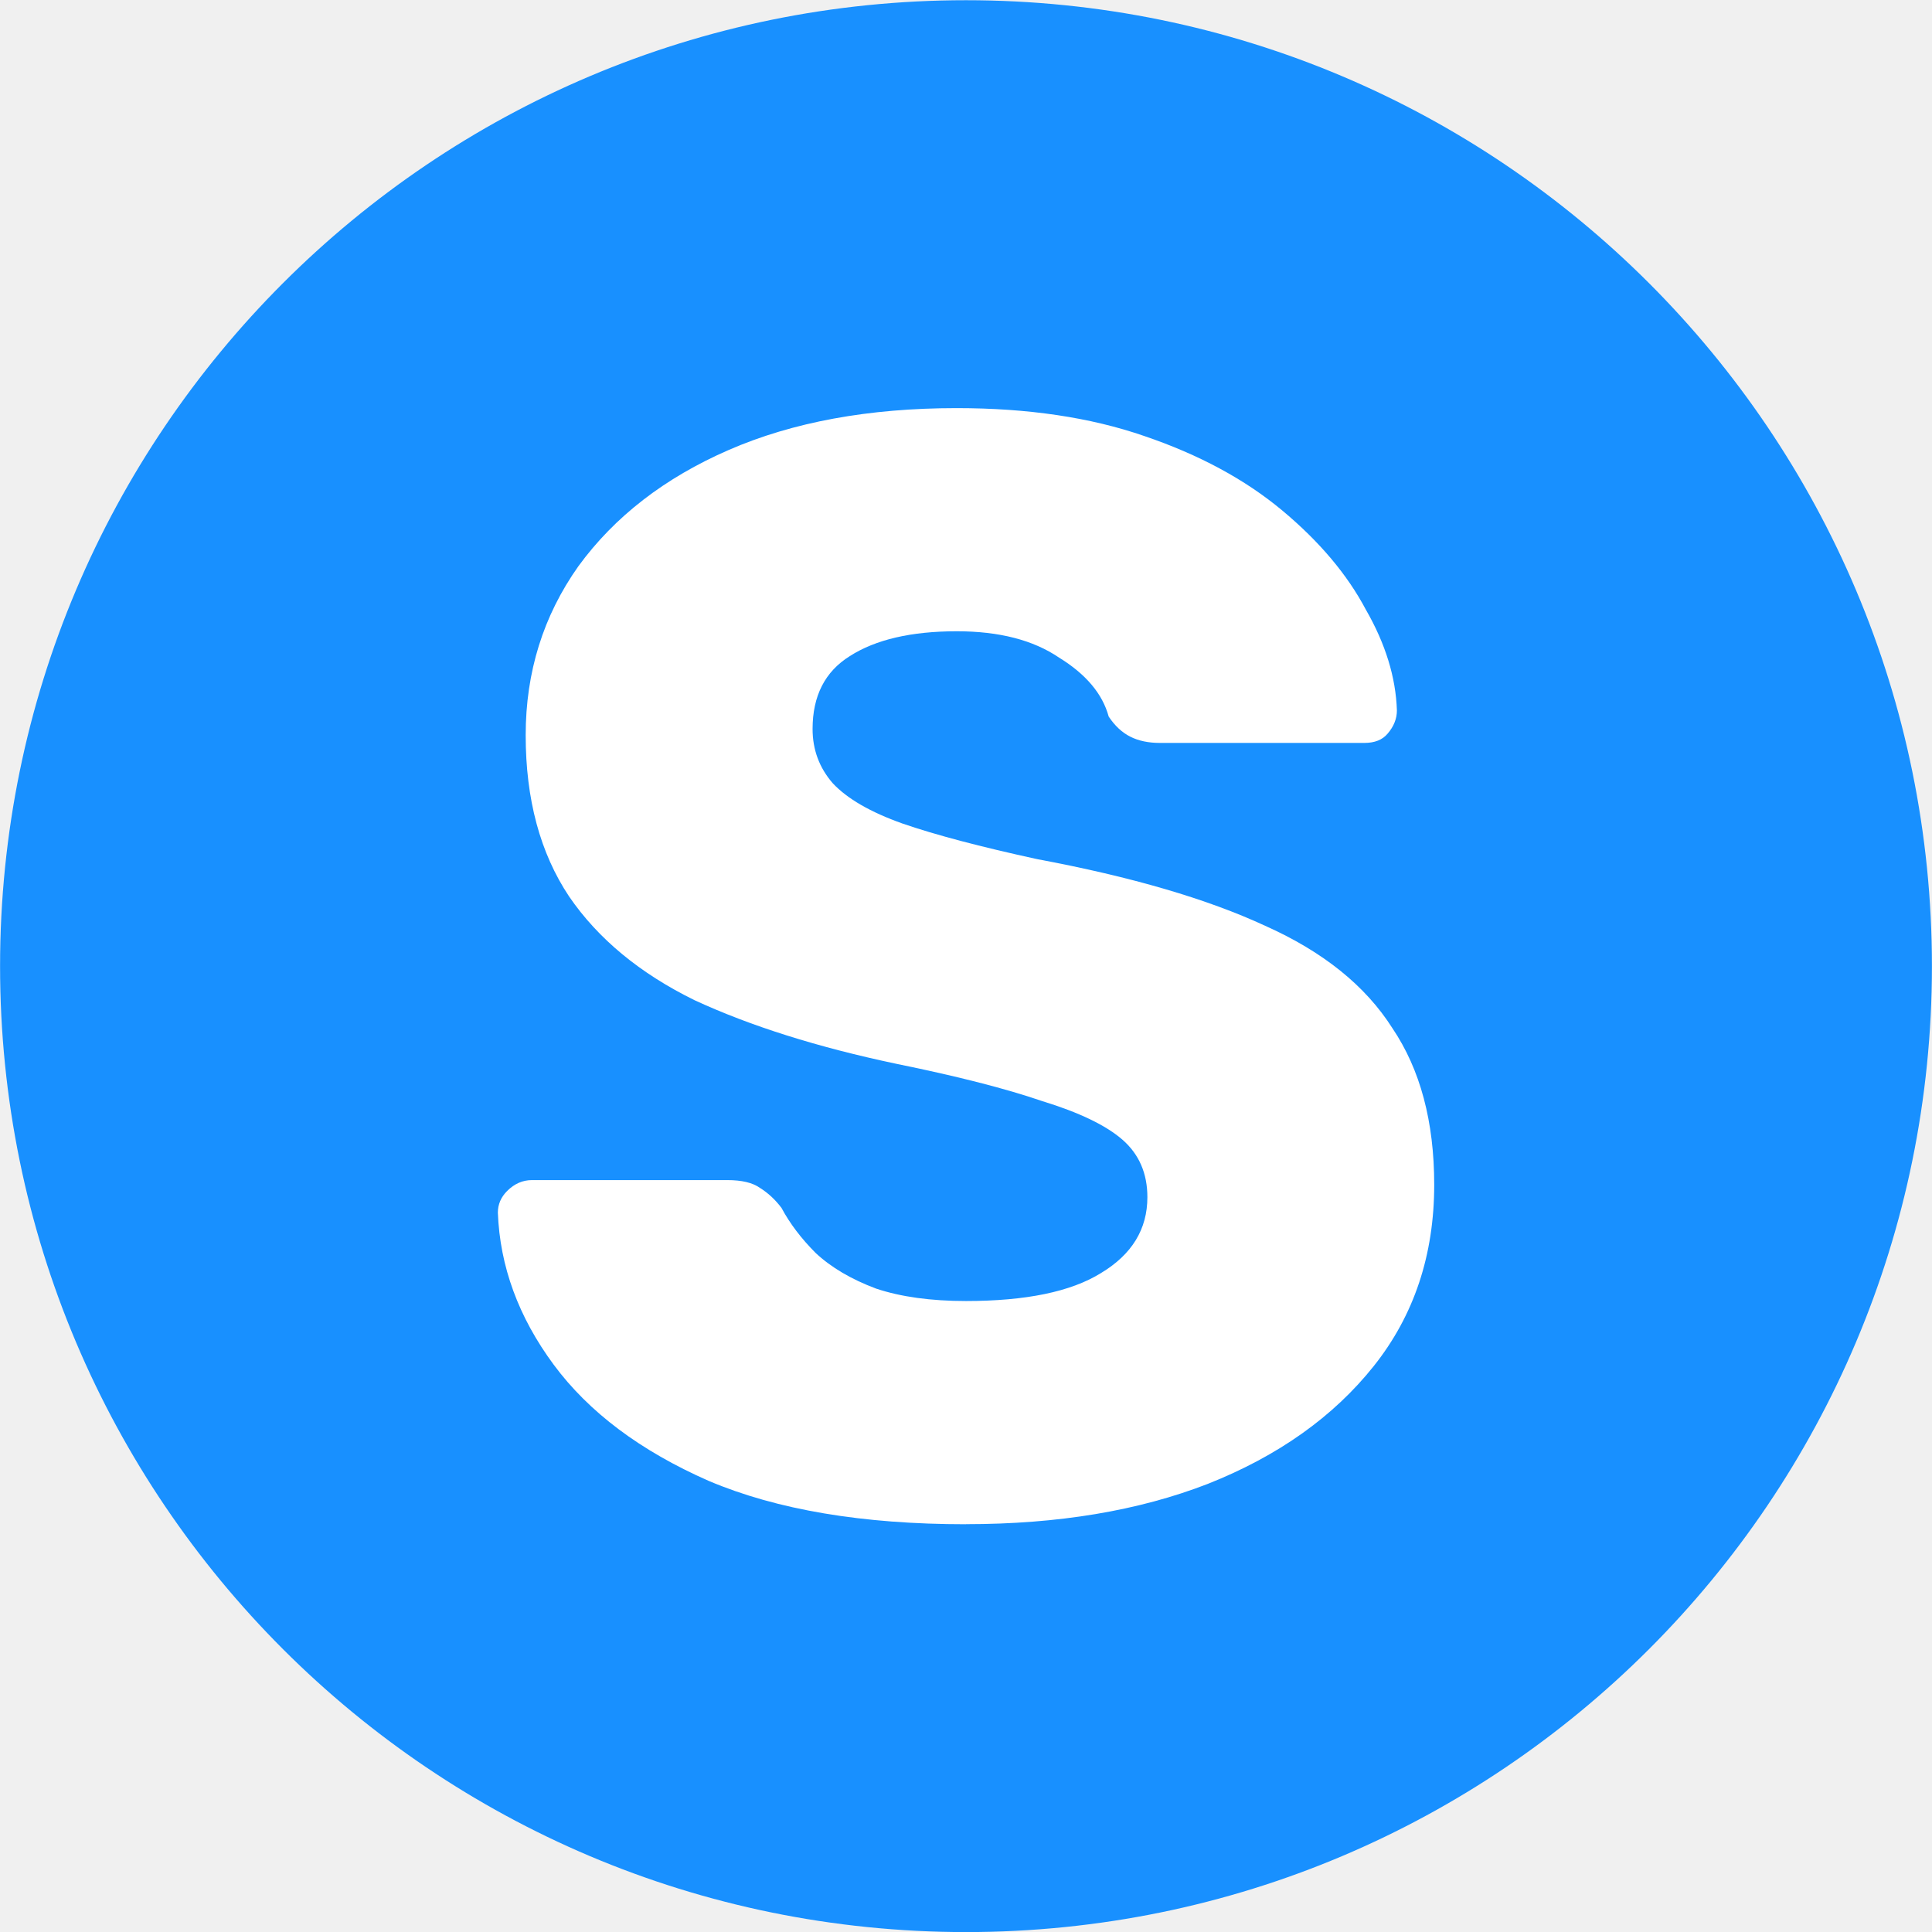
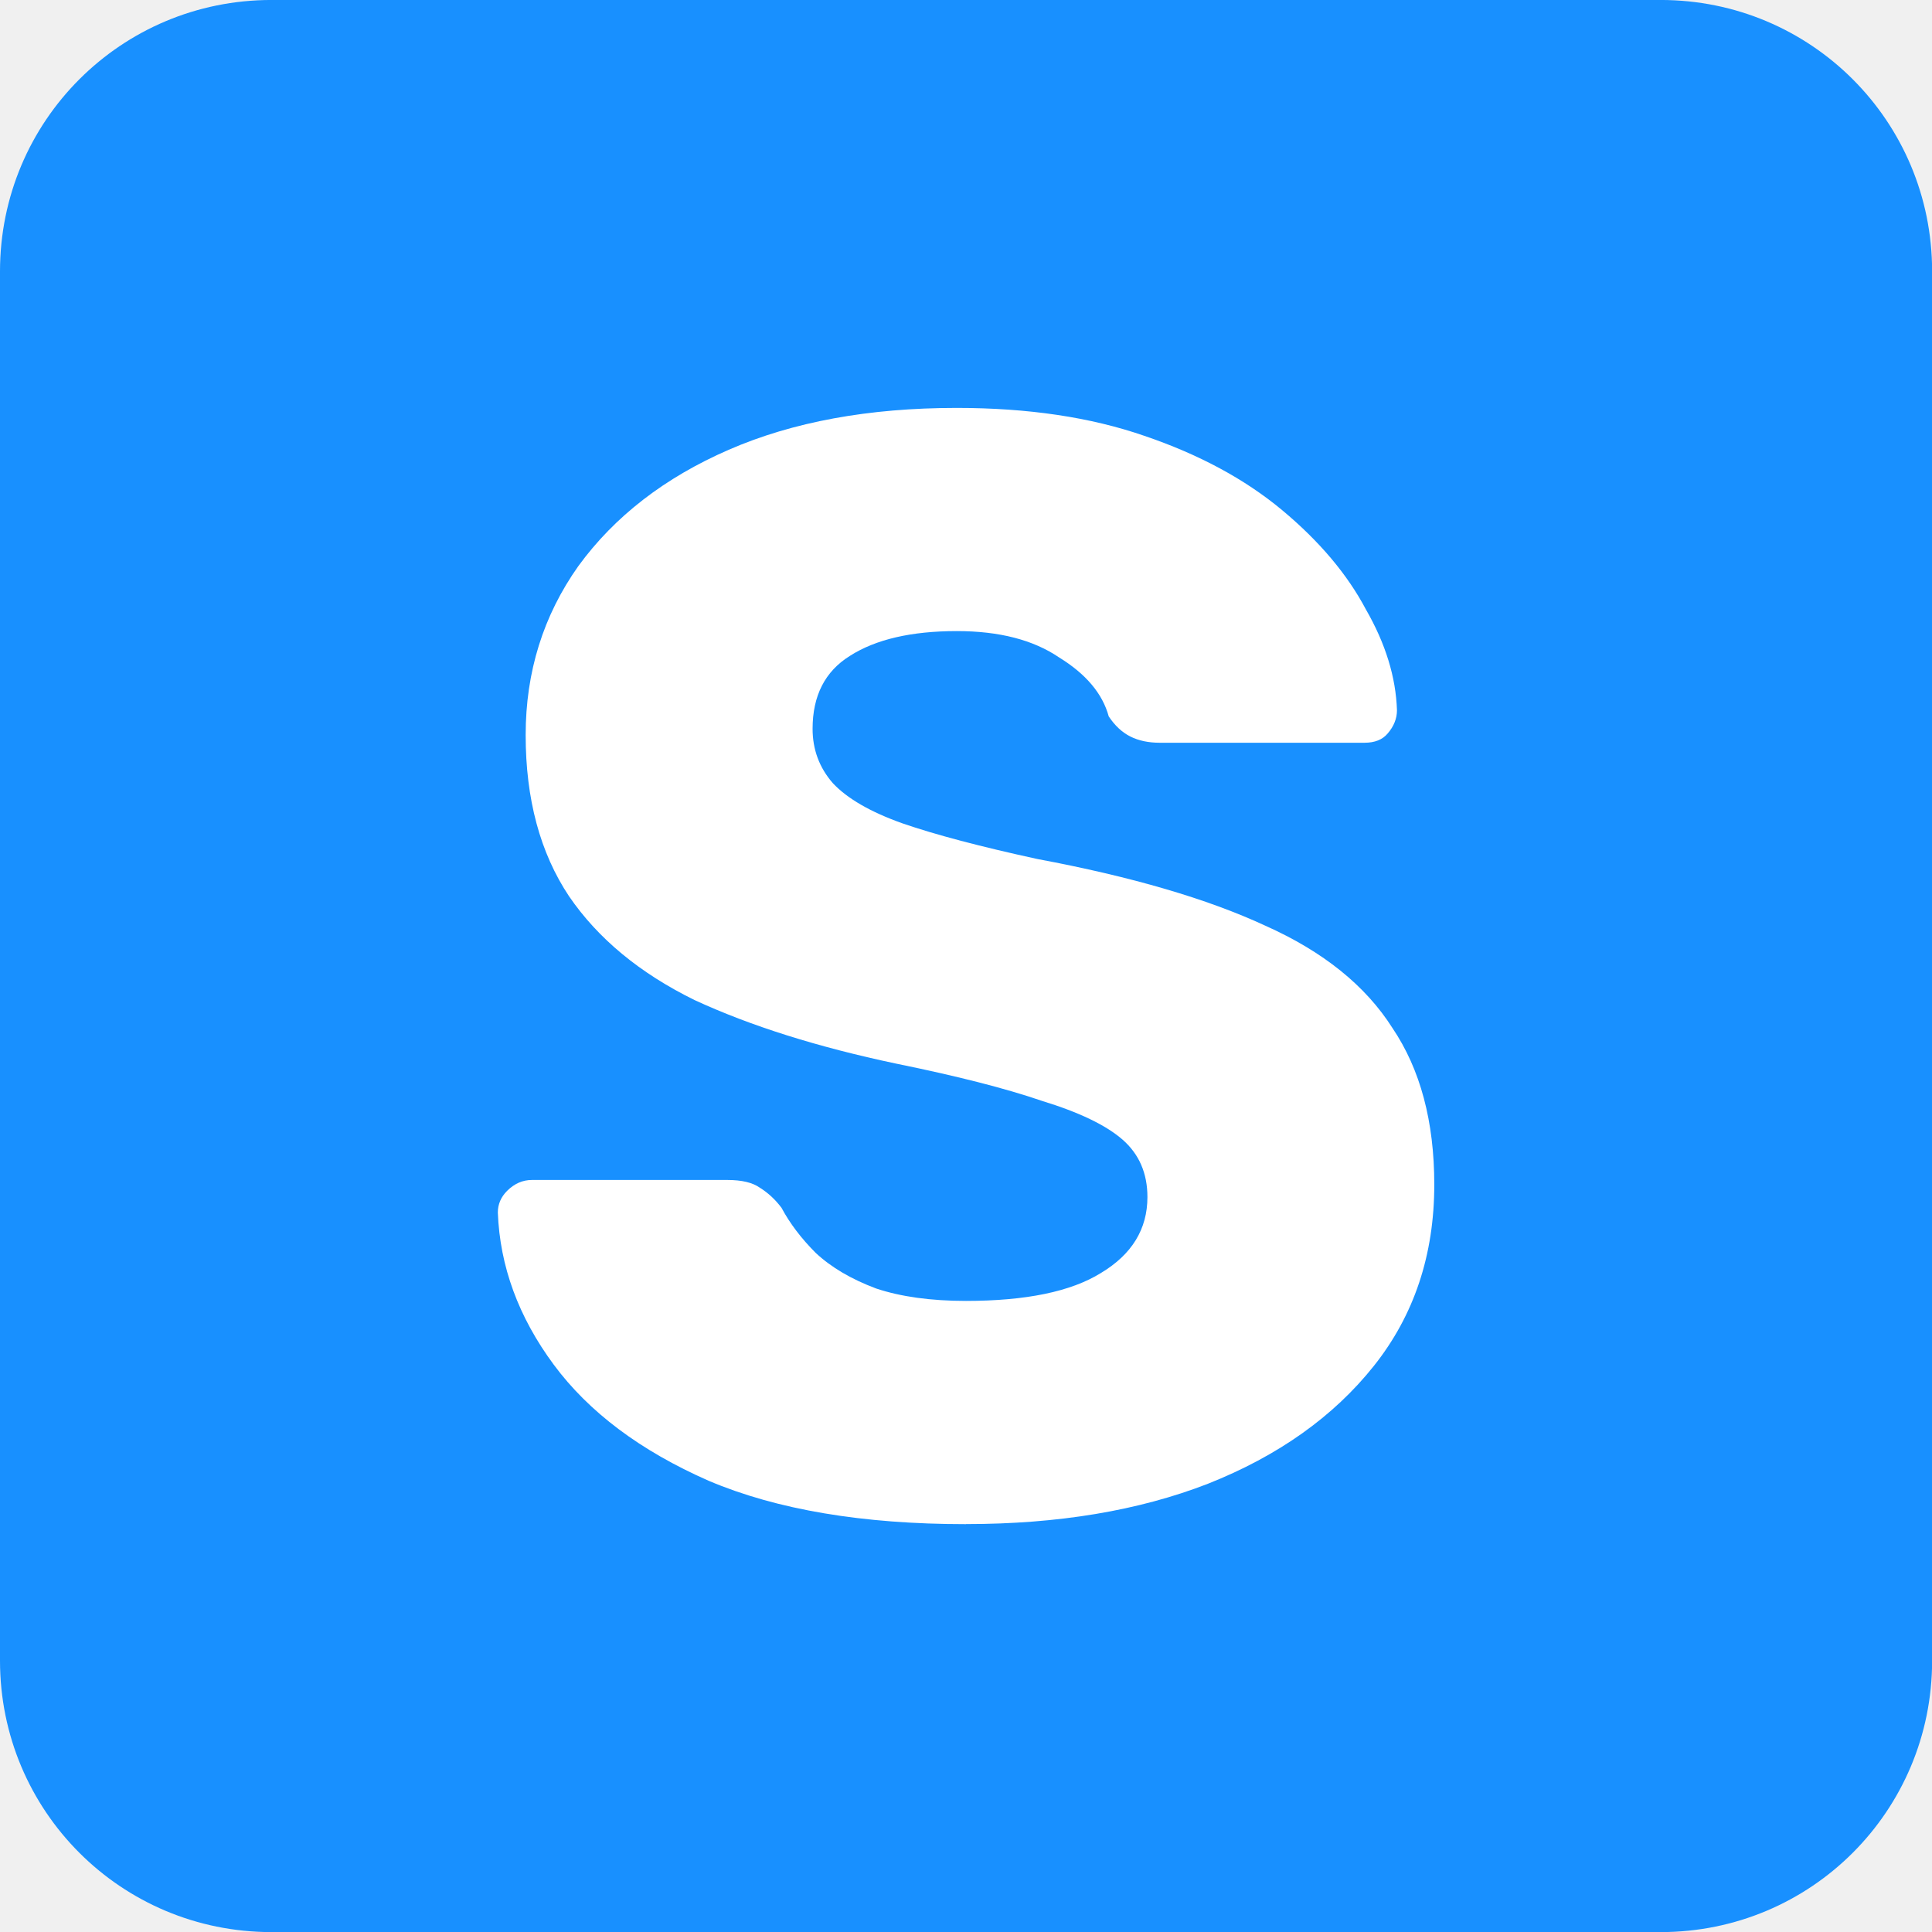
<svg xmlns="http://www.w3.org/2000/svg" width="100" height="100" version="1.1" viewBox="0 0 26.458 26.458">
-   <g>
-     <circle cx="13.229" cy="13.231" r="13.228" fill="#1890ff" stroke-linecap="round" stroke-width=".265" />
-     <path d="m13.229 20.874q-2.123 0-3.524-0.594-1.401-0.616-2.123-1.592-0.722-0.977-0.764-2.081 0-0.17 0.127-0.297 0.149-0.149 0.34-0.149h2.675q0.297 0 0.446 0.106 0.17 0.106 0.297 0.276 0.17 0.318 0.467 0.616 0.318 0.297 0.828 0.488 0.51 0.17 1.231 0.17 1.231 0 1.847-0.382 0.637-0.382 0.637-1.04 0-0.488-0.34-0.786-0.34-0.297-1.104-0.531-0.743-0.255-1.996-0.51-1.613-0.34-2.76-0.87-1.125-0.552-1.72-1.422-0.594-0.892-0.594-2.208 0-1.295 0.722-2.314 0.743-1.019 2.059-1.592 1.316-0.573 3.121-0.573 1.465 0 2.569 0.382 1.125 0.382 1.889 1.019 0.764 0.637 1.146 1.359 0.403 0.701 0.425 1.38 0 0.17-0.127 0.318-0.106 0.127-0.318 0.127h-2.802q-0.234 0-0.403-0.085-0.17-0.085-0.297-0.276-0.127-0.467-0.679-0.807-0.531-0.361-1.401-0.361-0.934 0-1.465 0.34-0.51 0.318-0.51 0.998 0 0.425 0.276 0.743 0.297 0.318 0.955 0.552 0.679 0.234 1.847 0.488 1.932 0.361 3.121 0.913 1.189 0.531 1.741 1.401 0.573 0.849 0.573 2.144 0 1.444-0.828 2.484-0.828 1.04-2.272 1.613-1.422 0.552-3.312 0.552z" fill="#ffffff" stroke-width=".057" />
+   <g transform="matrix(1.0001 0 0 1.0001 -.0010104 -.0033356)">
+     <path d="m3.718 0.003h19.023c2.059 0 3.717 1.658 3.717 3.717v19.023c0 2.059-1.658 3.717-3.717 3.717h-19.023c-2.059 0-3.717-1.658-3.717-3.717v-19.023c0-2.059 1.658-3.717 3.717-3.717z" fill="#1890ff" stroke-linecap="round" stroke-width=".265" />
+     <path d="m13.229 20.874q-2.123 0-3.524-0.594-1.401-0.616-2.123-1.592-0.722-0.977-0.764-2.081 0-0.17 0.127-0.297 0.149-0.149 0.34-0.149h2.675q0.297 0 0.446 0.106 0.17 0.106 0.297 0.276 0.17 0.318 0.467 0.616 0.318 0.297 0.828 0.488 0.51 0.17 1.231 0.17 1.231 0 1.847-0.382 0.637-0.382 0.637-1.04 0-0.488-0.34-0.786-0.34-0.297-1.104-0.531-0.743-0.255-1.996-0.51-1.613-0.34-2.76-0.87-1.125-0.552-1.72-1.422-0.594-0.892-0.594-2.208 0-1.295 0.722-2.314 0.743-1.019 2.059-1.592 1.316-0.573 3.121-0.573 1.465 0 2.569 0.382 1.125 0.382 1.889 1.019 0.764 0.637 1.146 1.359 0.403 0.701 0.425 1.38 0 0.17-0.127 0.318-0.106 0.127-0.318 0.127h-2.802q-0.234 0-0.403-0.085-0.17-0.085-0.297-0.276-0.127-0.467-0.679-0.807-0.531-0.361-1.401-0.361-0.934 0-1.465 0.34-0.51 0.318-0.51 0.998 0 0.425 0.276 0.743 0.297 0.318 0.955 0.552 0.679 0.234 1.847 0.488 1.932 0.361 3.121 0.913 1.189 0.531 1.741 1.401 0.573 0.849 0.573 2.144 0 1.444-0.828 2.484-0.828 1.04-2.272 1.613-1.422 0.552-3.312 0.552z" fill="#fff" stroke-width=".057" />
  </g>
</svg>
